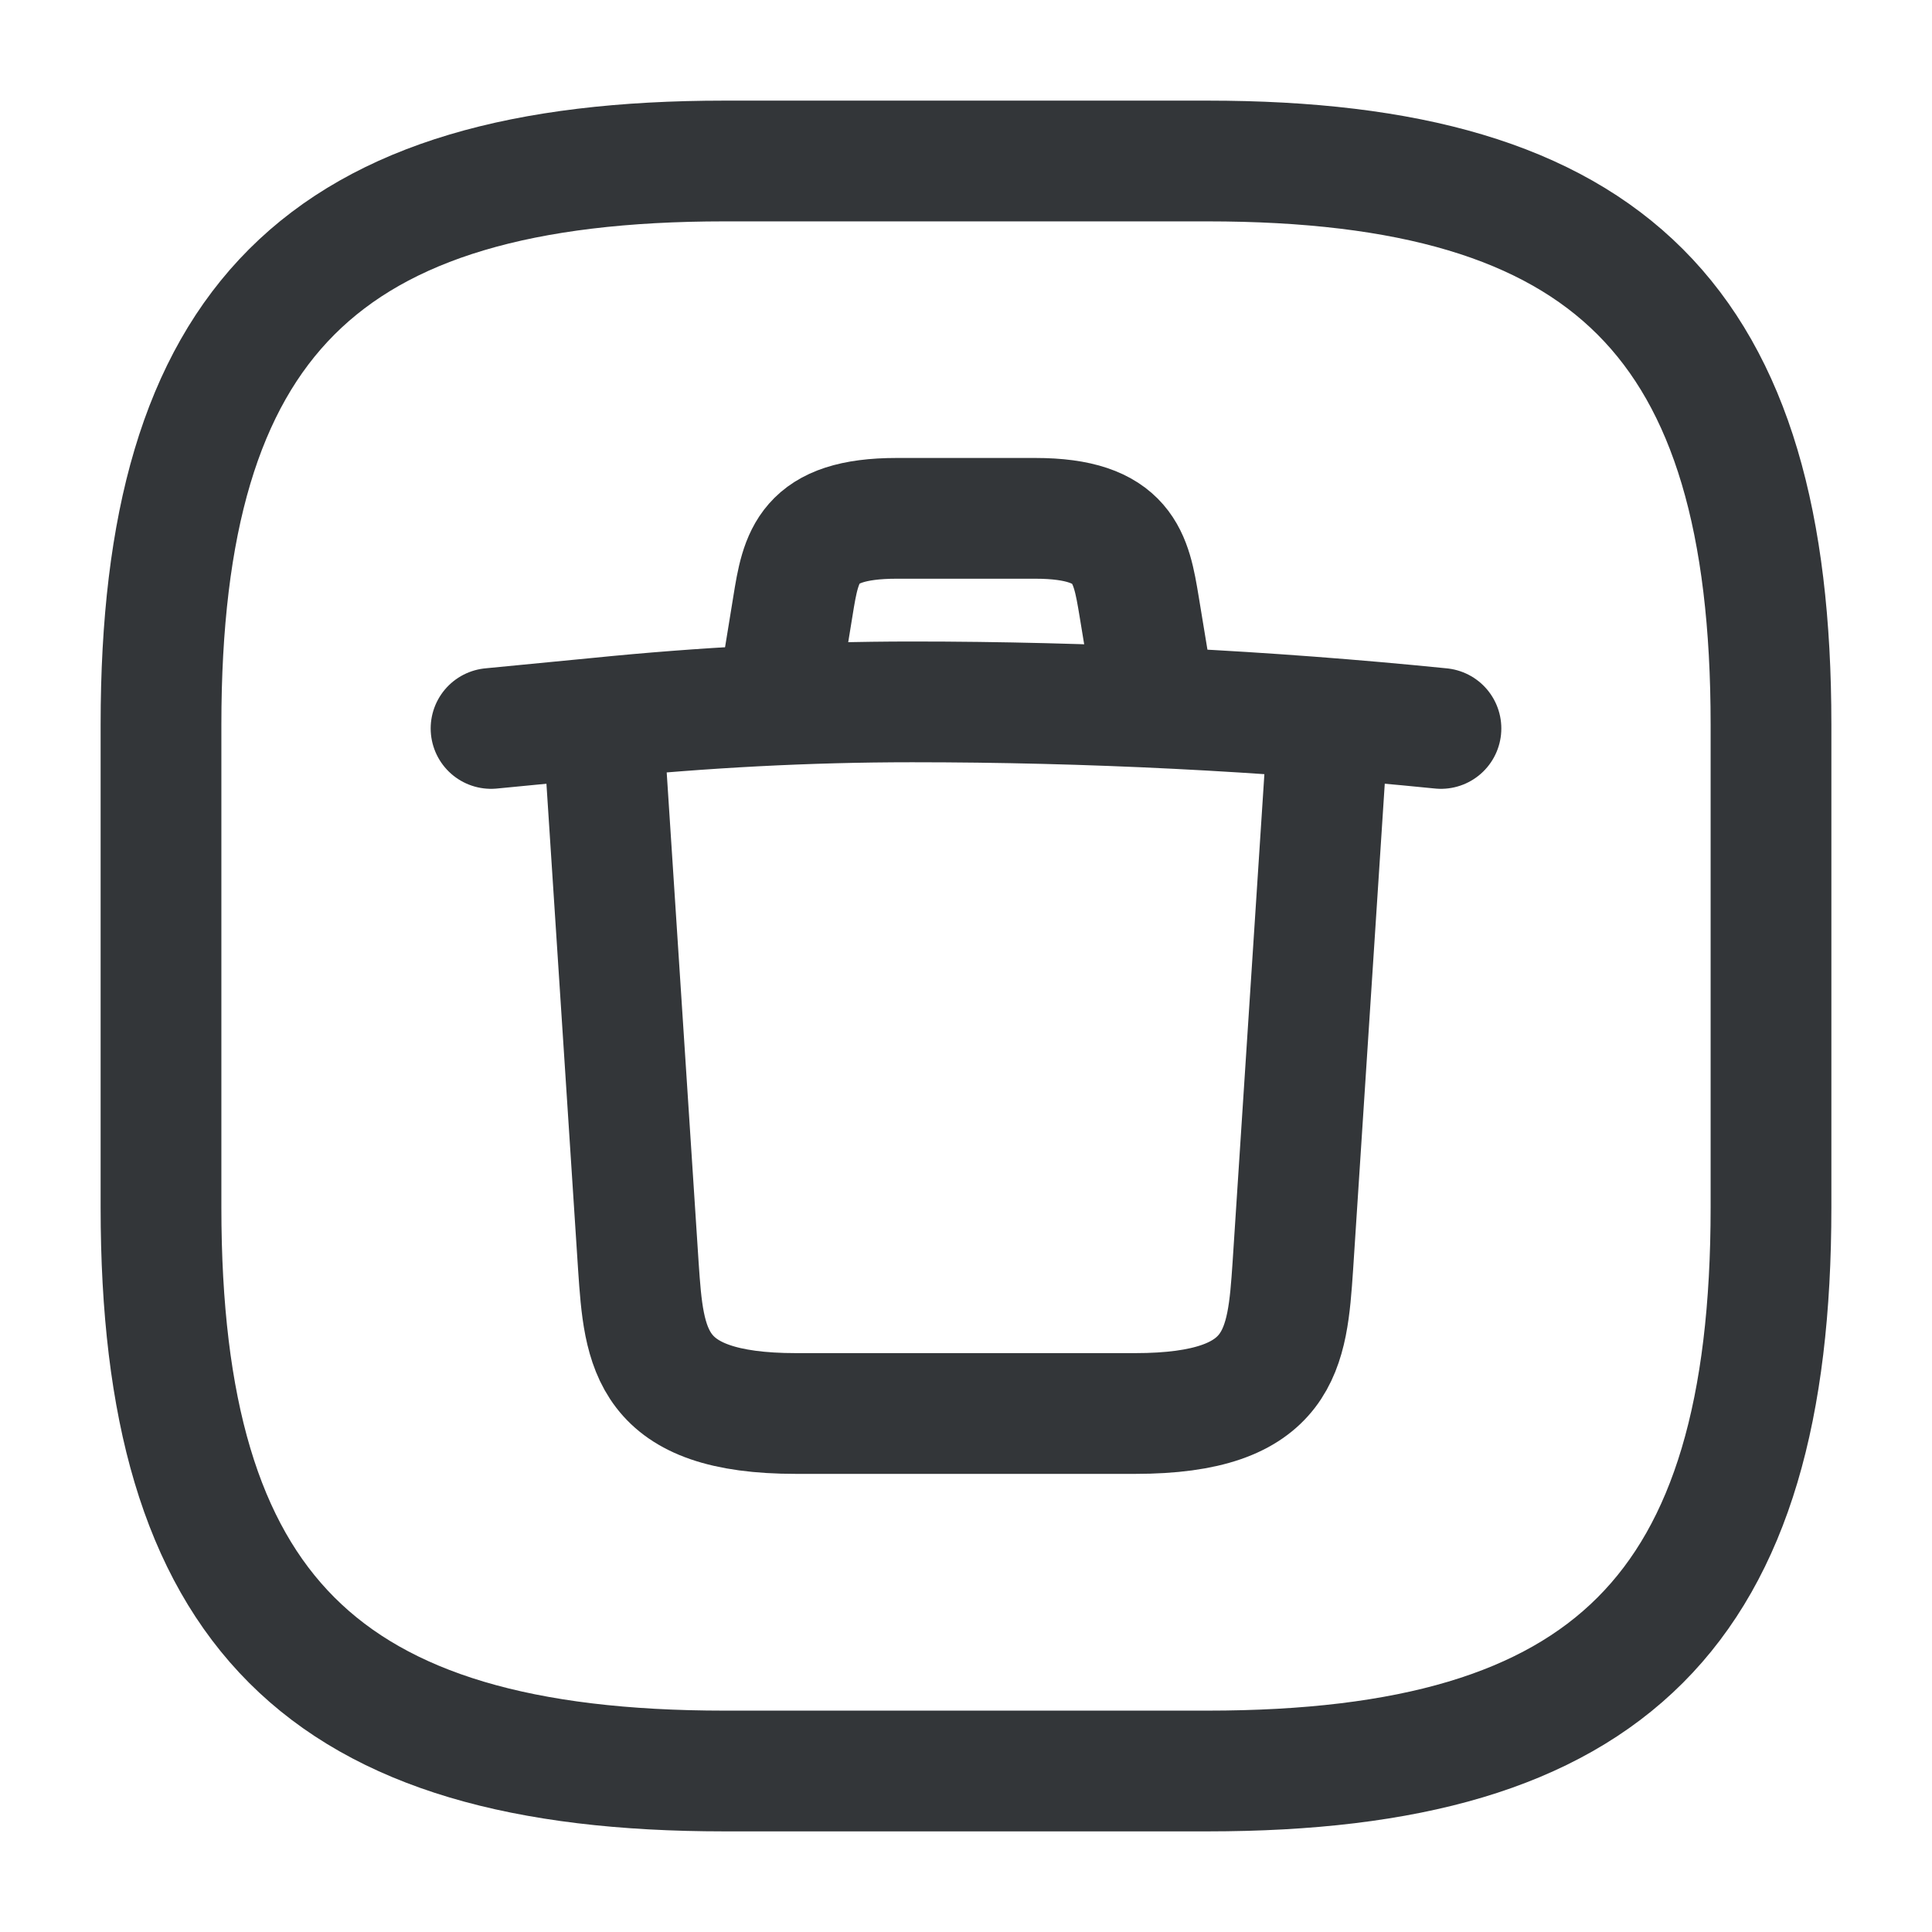
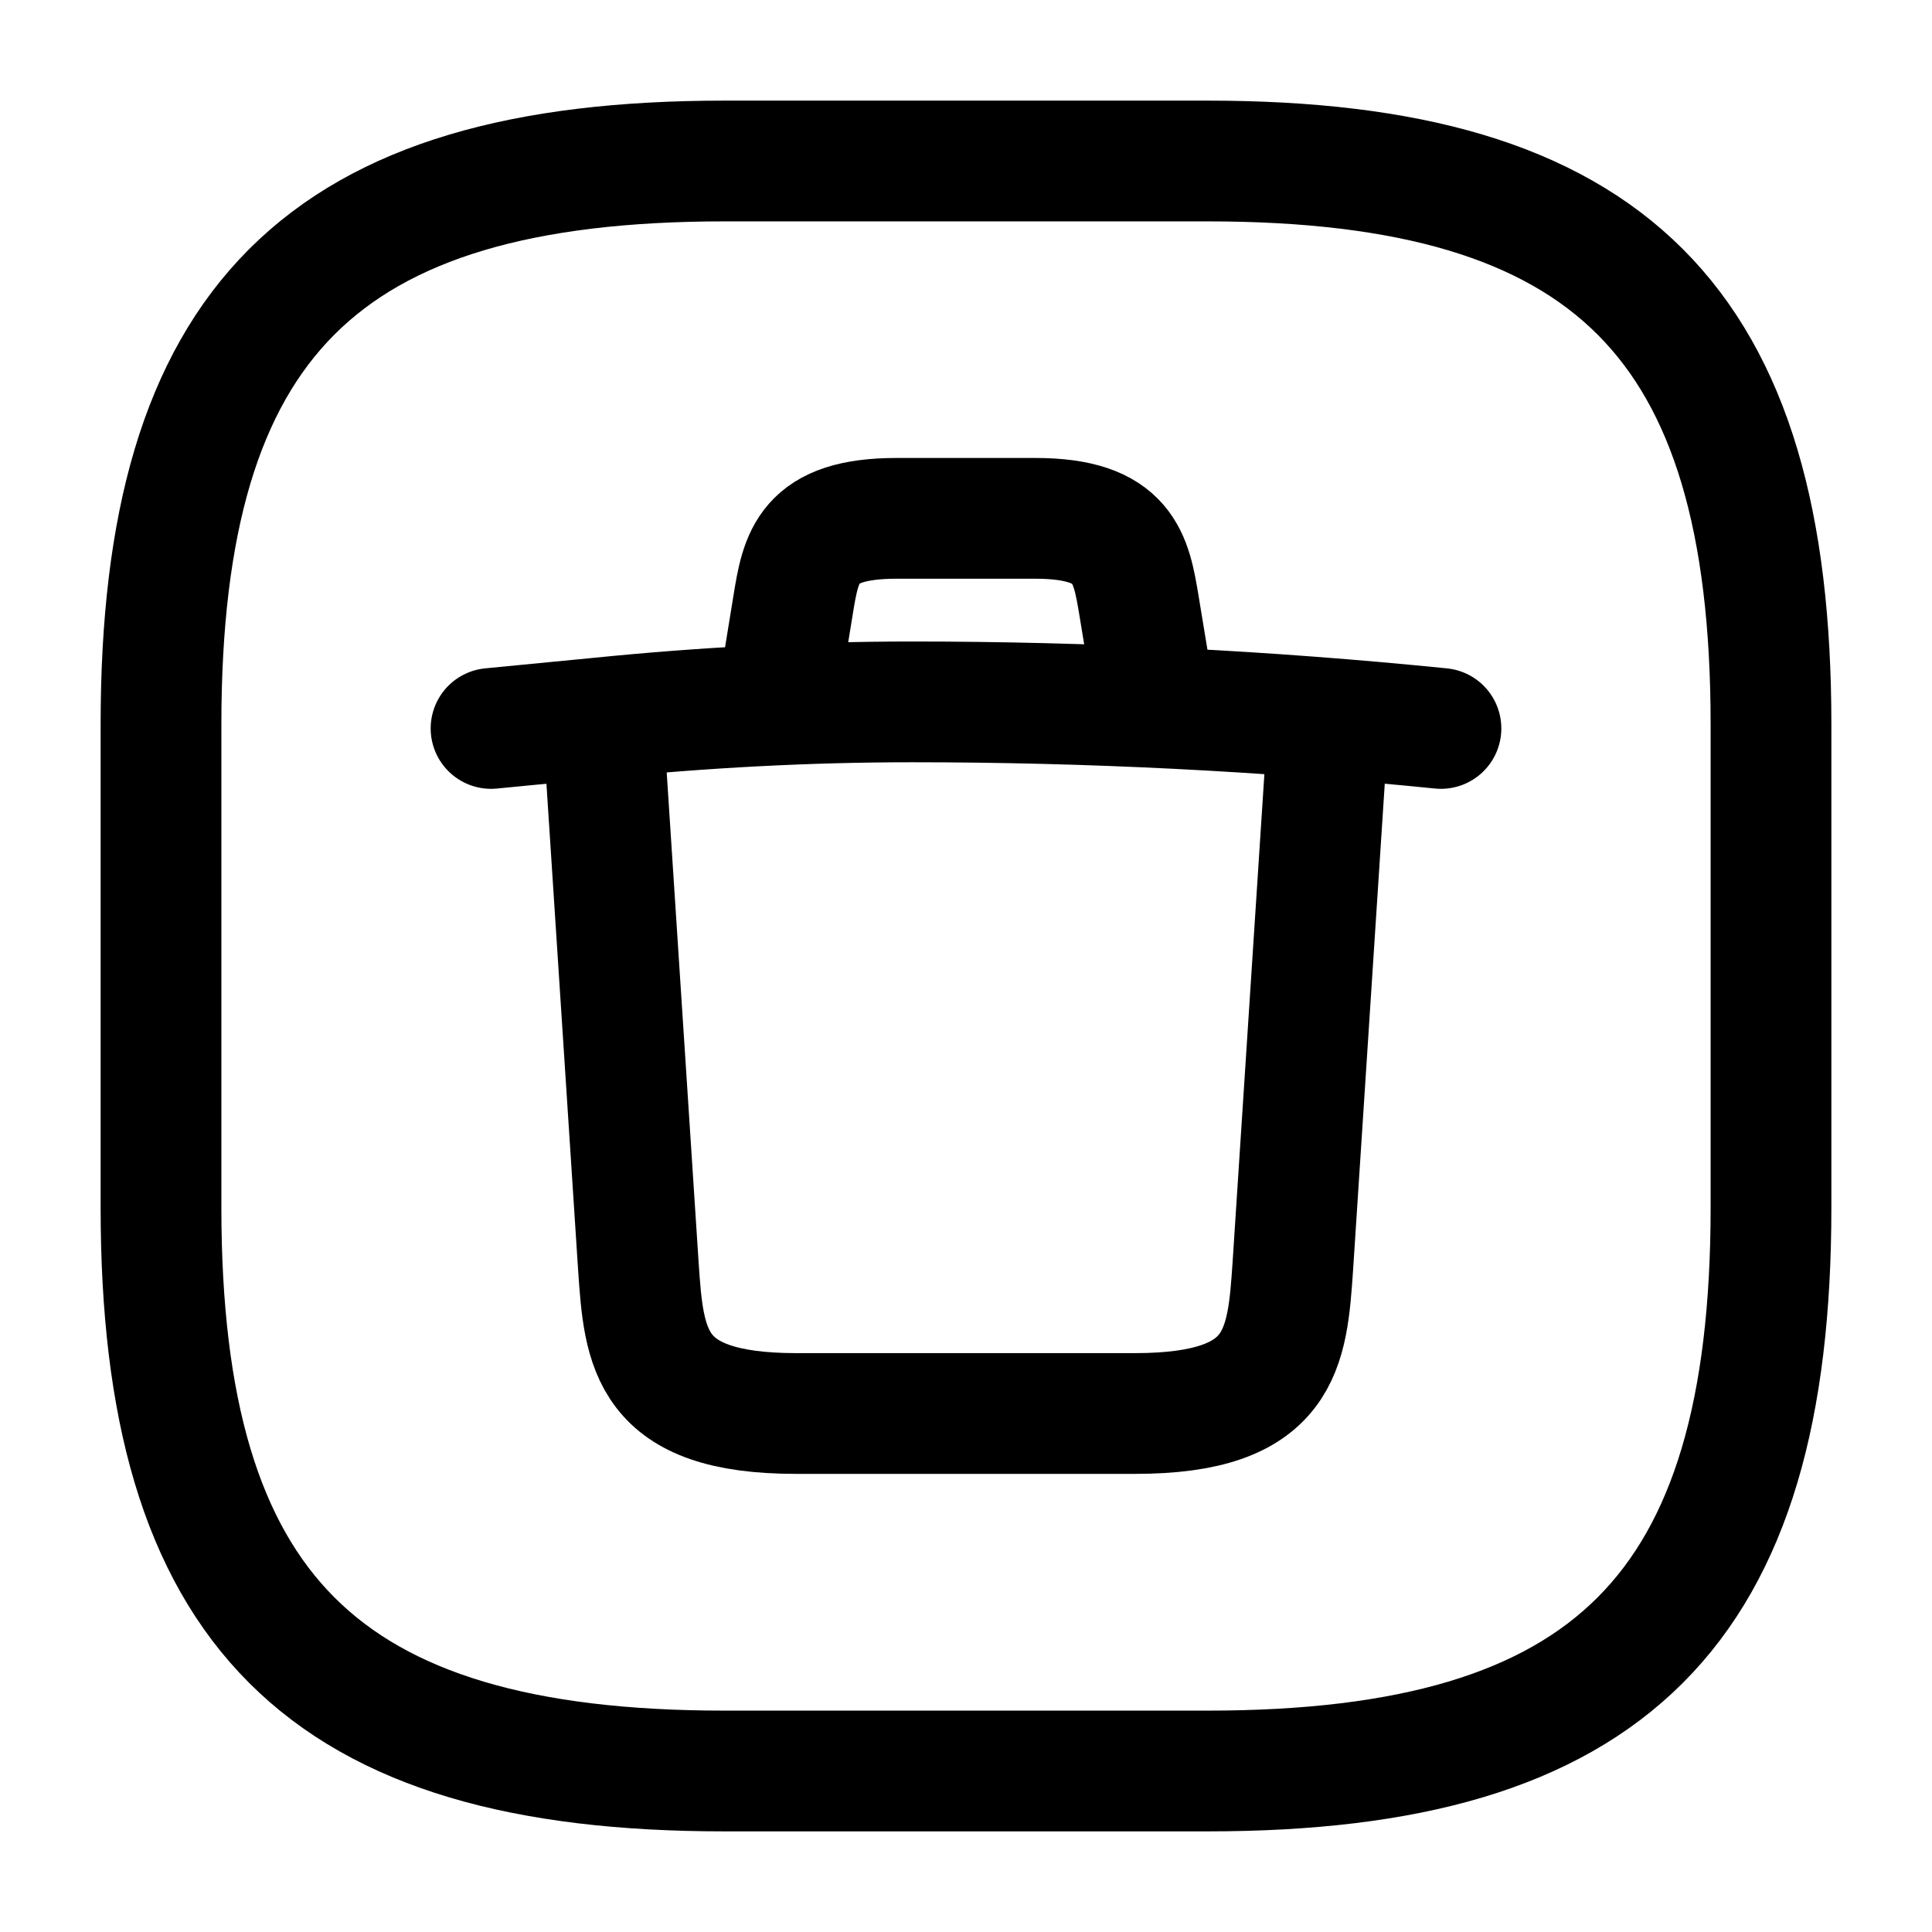
<svg xmlns="http://www.w3.org/2000/svg" width="24" height="24" viewBox="0 0 24 24" fill="none">
  <g clip-path="url(#clip0_4418_9777)">
-     <path d="M9 22H15C20 22 22 20 22 15V9C22 4 20 2 15 2H9C4 2 2 4 2 9V15C2 20 4 22 9 22Z" stroke="#333639" stroke-width="1.5" stroke-linecap="round" stroke-linejoin="round" />
-     <path d="M17.9 9.049C15.72 8.829 13.52 8.719 11.33 8.719C10.03 8.719 8.73 8.789 7.44 8.919L6.1 9.049" stroke="#333639" stroke-width="1.5" stroke-linecap="round" stroke-linejoin="round" />
-     <path d="M9.71 8.389L9.85 7.529C9.95 6.909 10.03 6.439 11.14 6.439H12.86C13.97 6.439 14.05 6.929 14.15 7.529L14.29 8.379" stroke="#333639" stroke-width="1.5" stroke-linecap="round" stroke-linejoin="round" />
-     <path d="M16.49 9.129L16.06 15.729C15.99 16.759 15.93 17.559 14.1 17.559H9.89C8.06 17.559 8 16.759 7.93 15.729L7.5 9.129" stroke="#333639" stroke-width="1.5" stroke-linecap="round" stroke-linejoin="round" />
+     <path d="M9 22H15C20 22 22 20 22 15V9C22 4 20 2 15 2H9C4 2 2 4 2 9V15C2 20 4 22 9 22Z" stroke="currentColor" stroke-width="1.5" stroke-linecap="round" stroke-linejoin="round" />
+     <path d="M17.9 9.049C15.72 8.829 13.52 8.719 11.33 8.719C10.03 8.719 8.73 8.789 7.44 8.919L6.1 9.049" stroke="currentColor" stroke-width="1.5" stroke-linecap="round" stroke-linejoin="round" />
+     <path d="M9.71 8.389L9.85 7.529C9.95 6.909 10.03 6.439 11.14 6.439H12.86C13.97 6.439 14.05 6.929 14.15 7.529L14.29 8.379" stroke="currentColor" stroke-width="1.5" stroke-linecap="round" stroke-linejoin="round" />
+     <path d="M16.49 9.129L16.06 15.729C15.99 16.759 15.93 17.559 14.1 17.559H9.89C8.06 17.559 8 16.759 7.93 15.729L7.5 9.129" stroke="currentColor" stroke-width="1.5" stroke-linecap="round" stroke-linejoin="round" />
  </g>
  <defs>
    <clipPath id="clip0_4418_9777">
      <rect width="24" height="24" fill="none" />
    </clipPath>
  </defs>
</svg>
